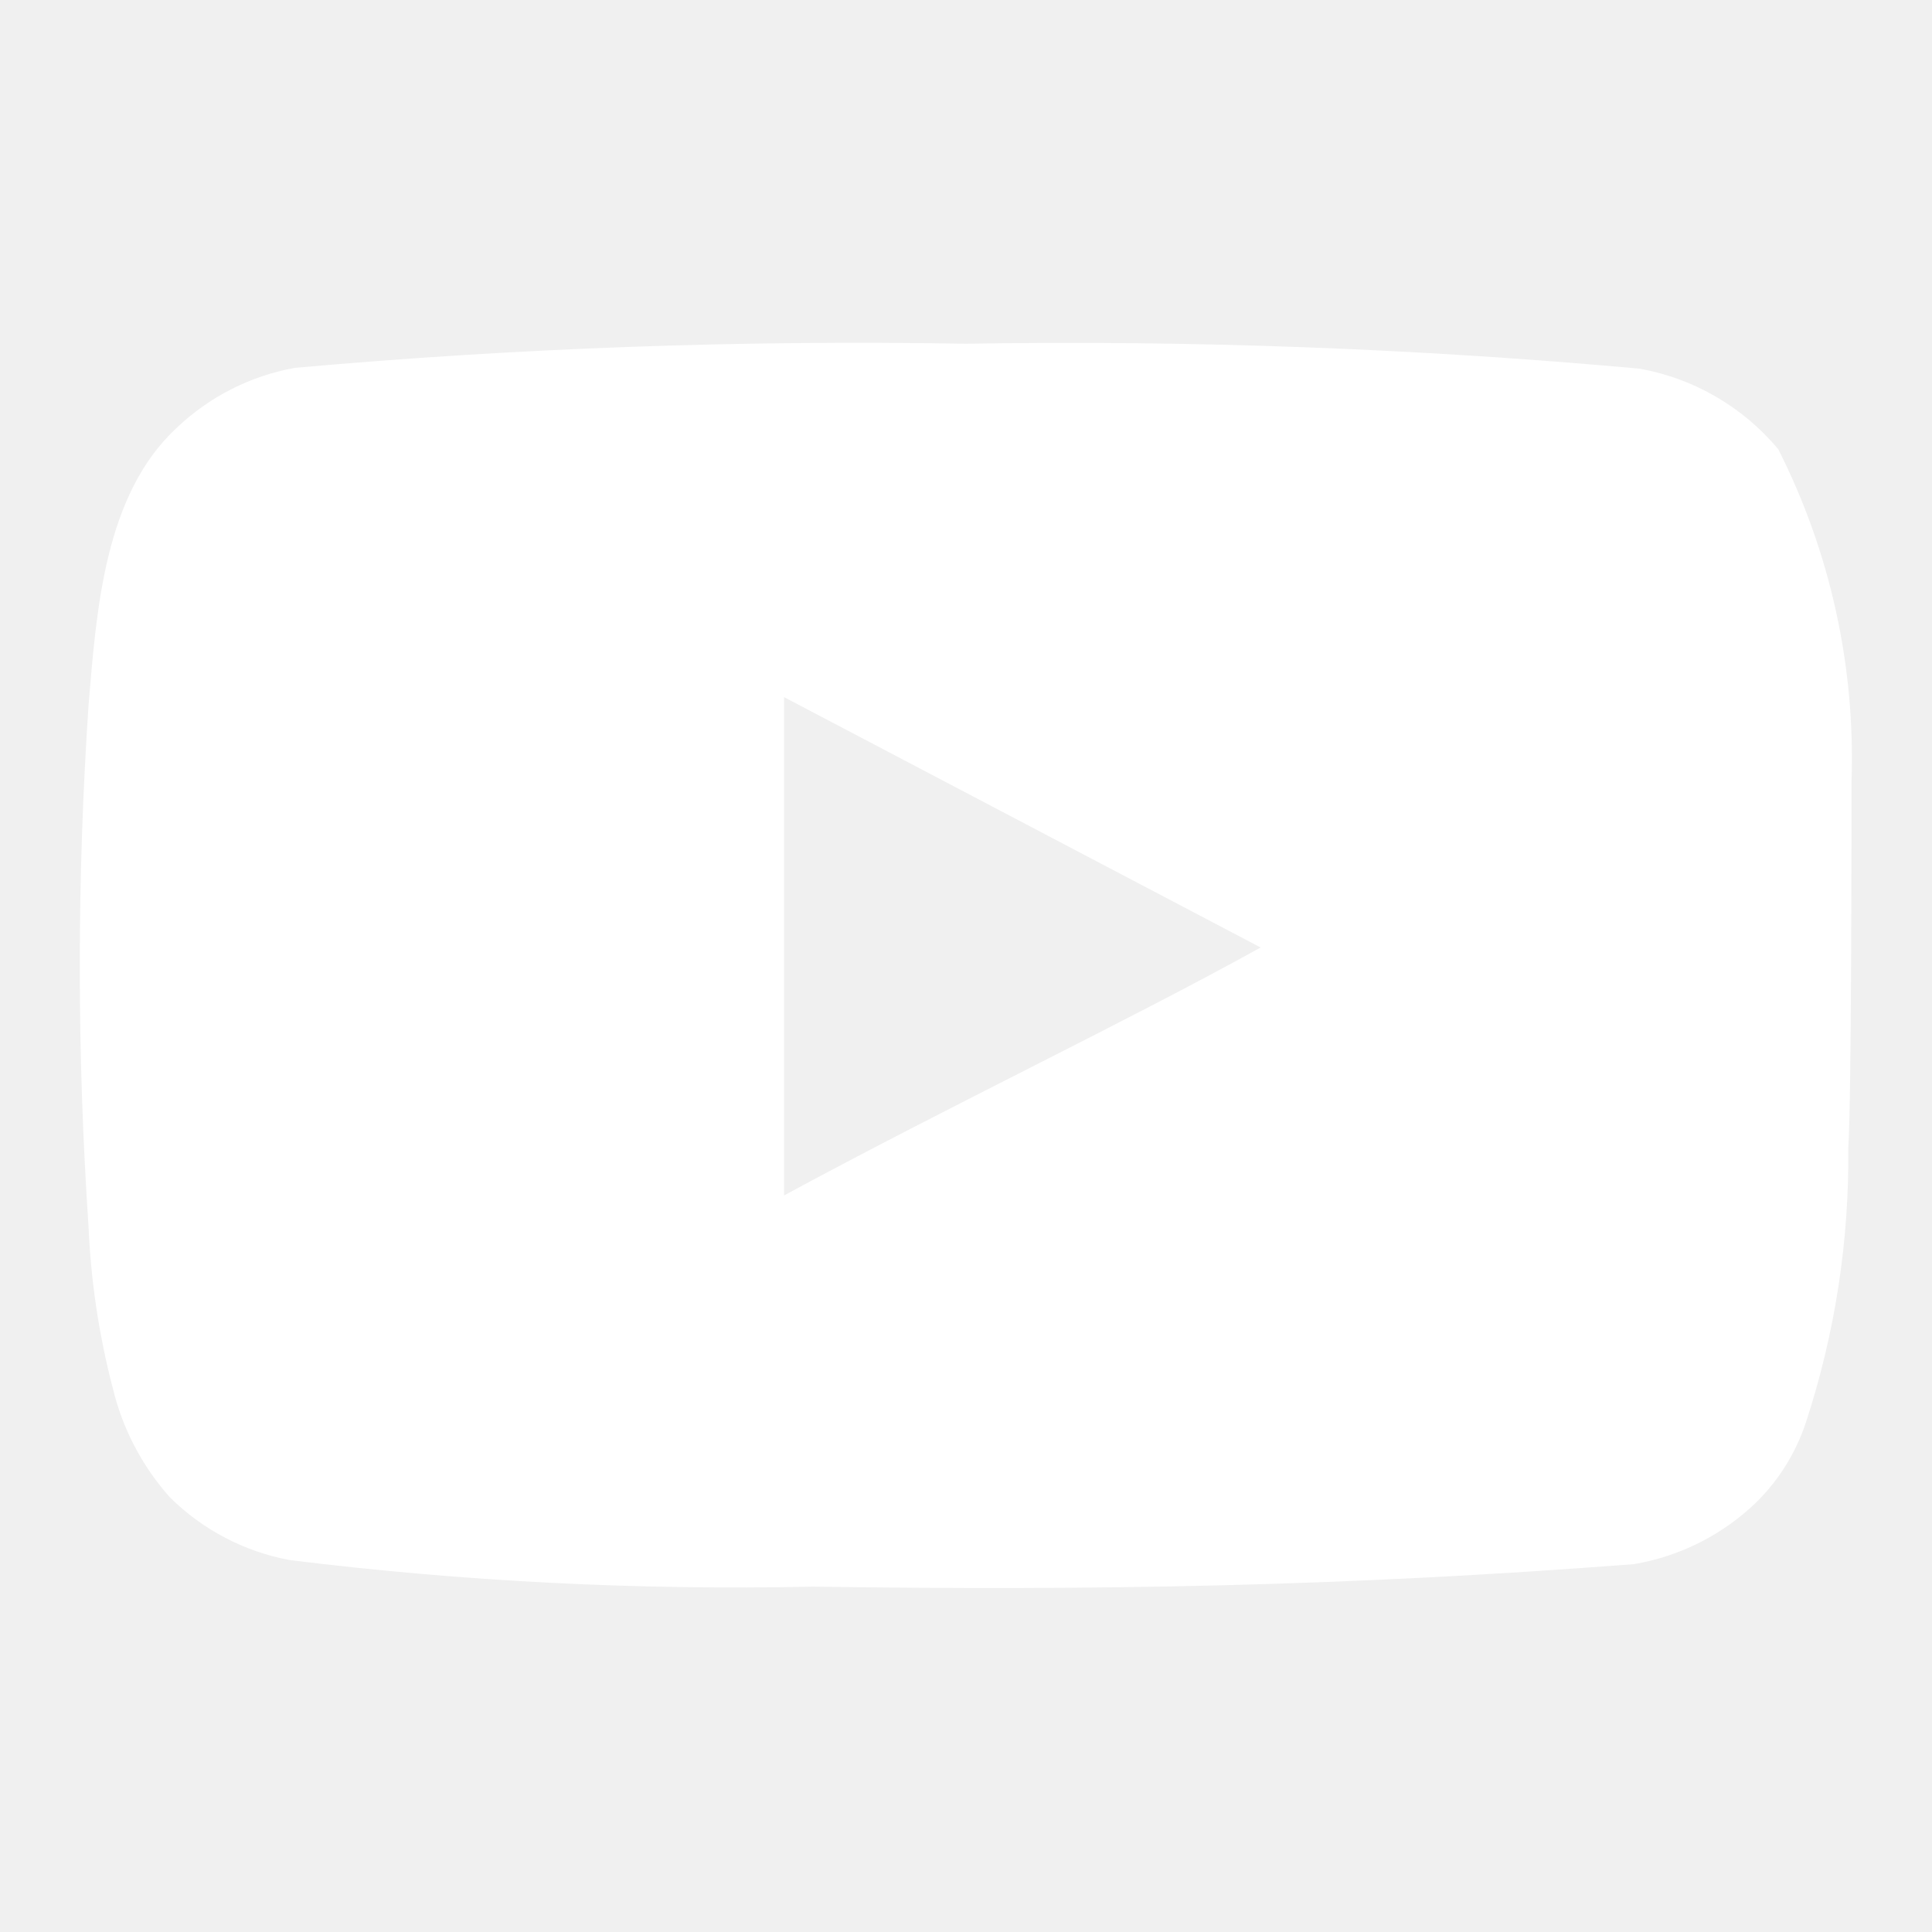
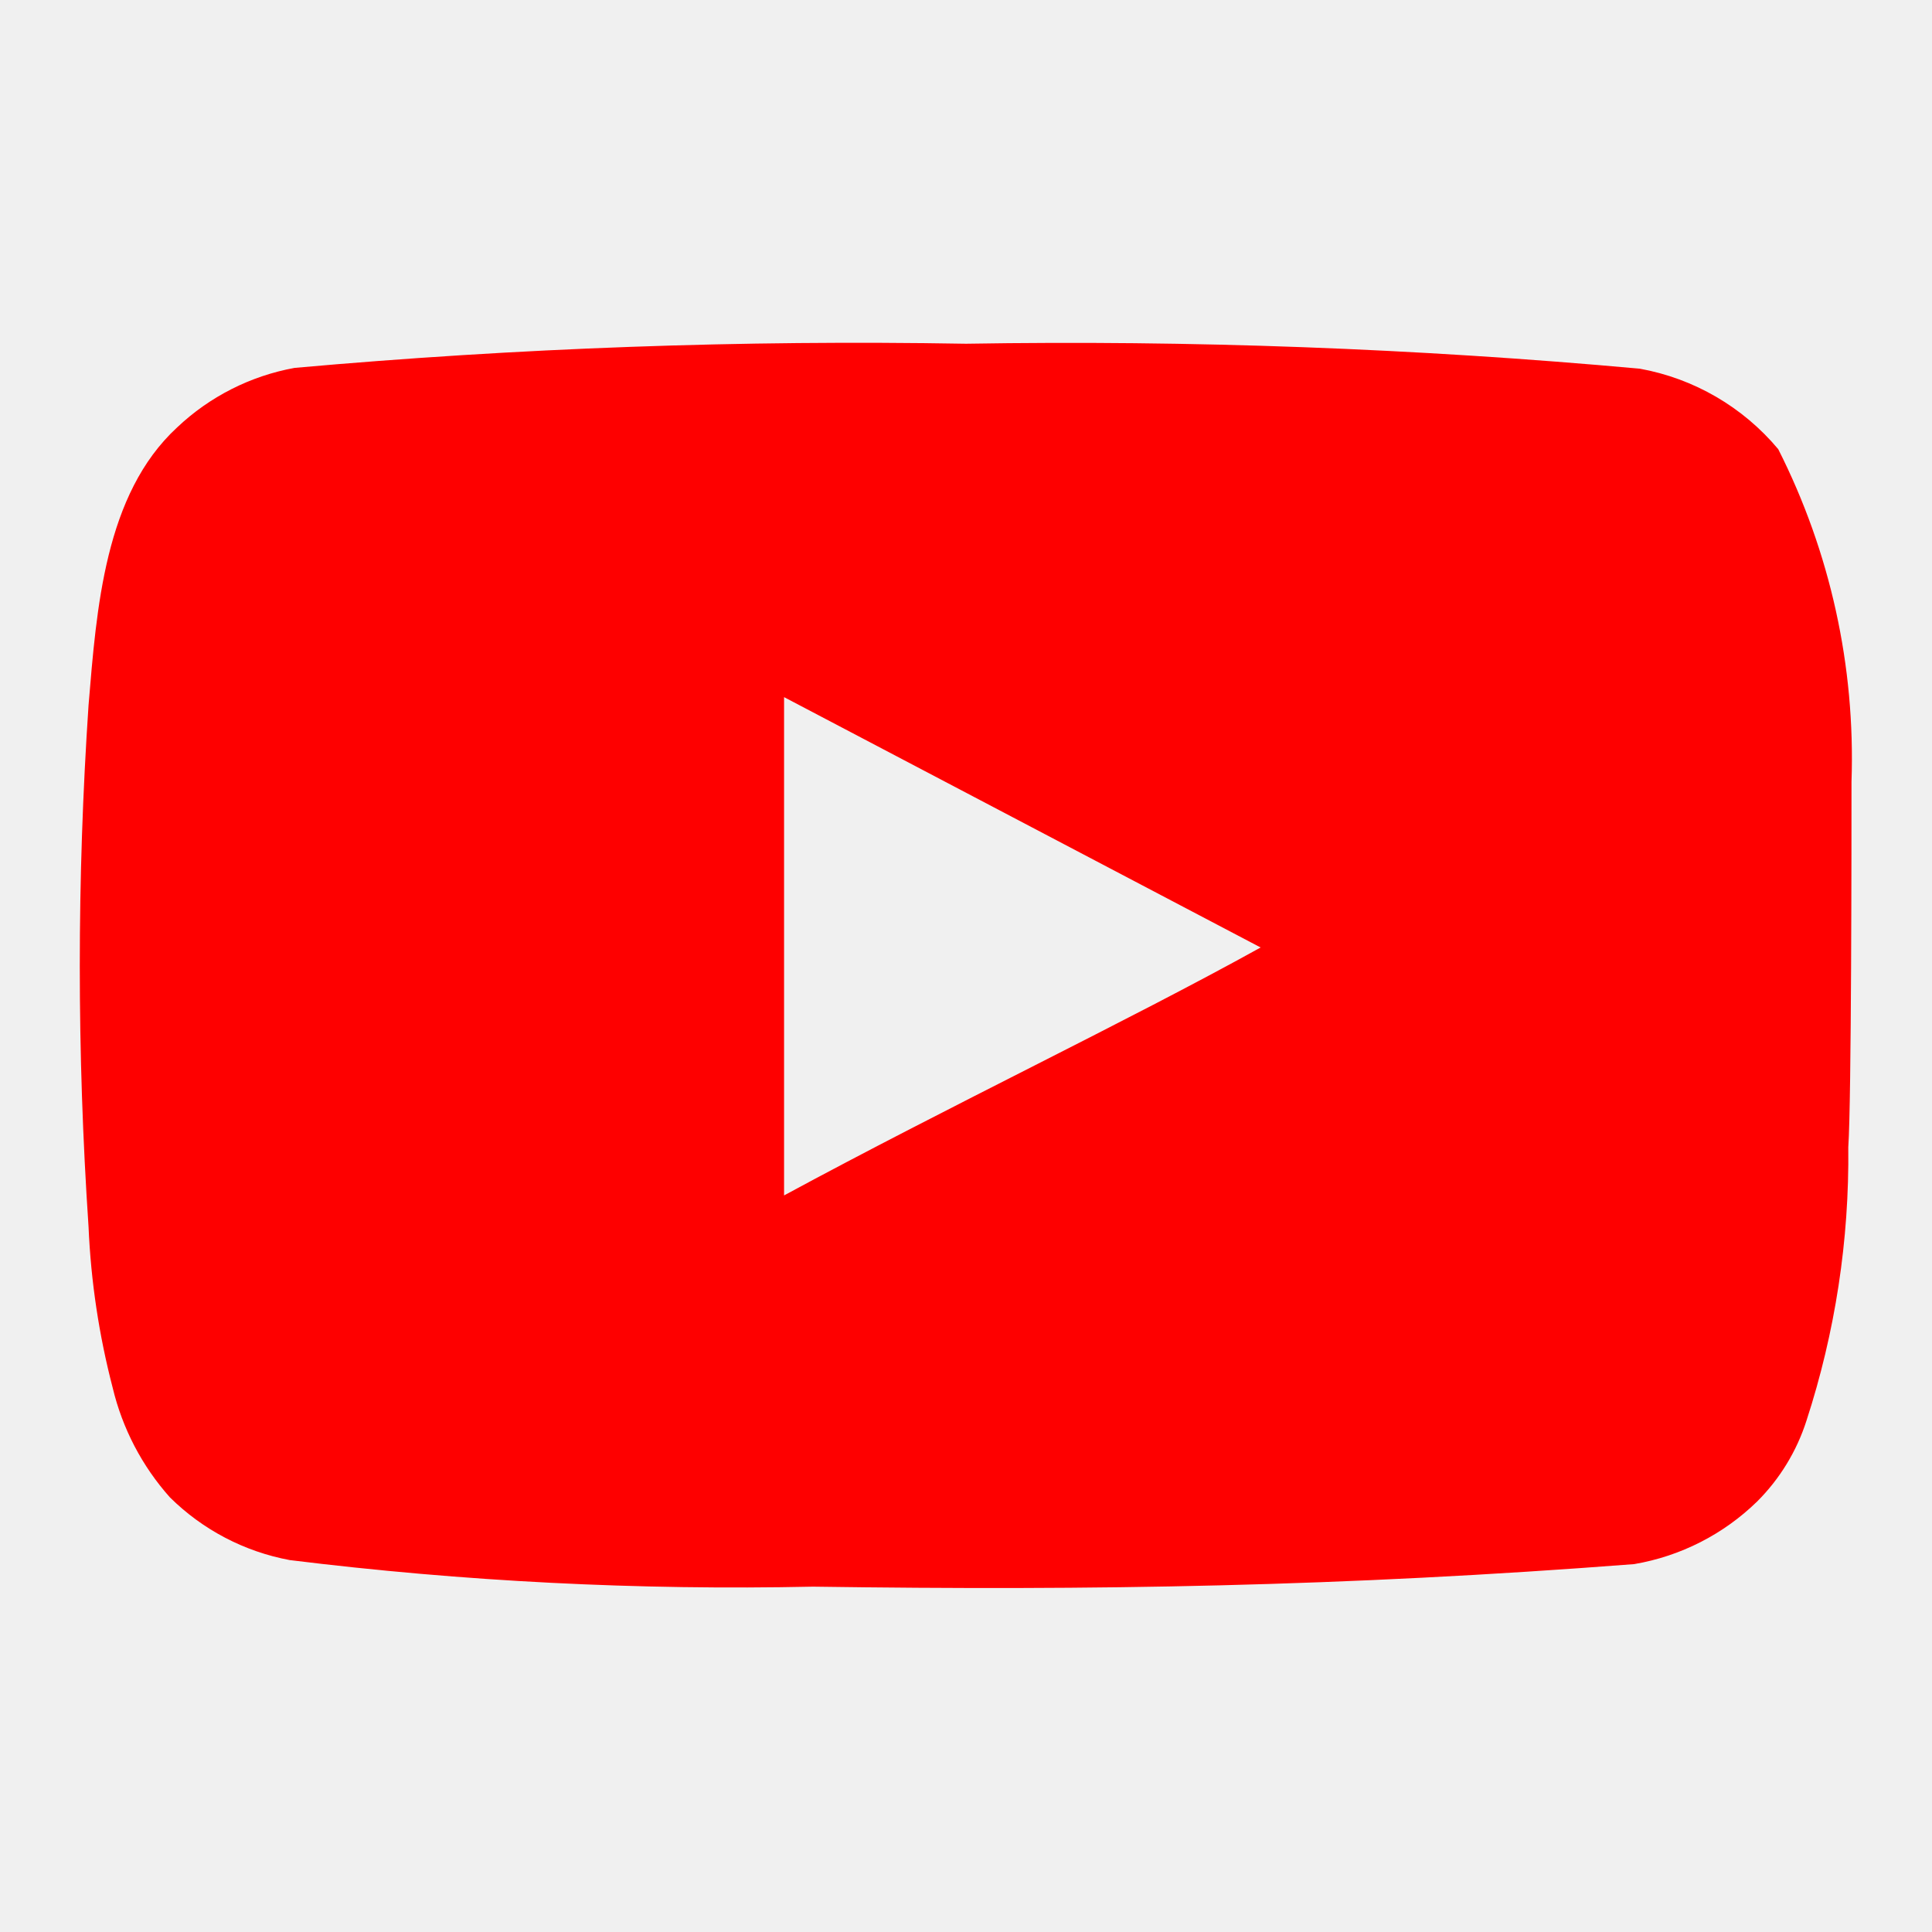
<svg xmlns="http://www.w3.org/2000/svg" viewBox="0 0 24 24" id="youtube">
-   <path d="M23,9.71a8.5,8.5,0,0,0-.91-4.13,2.92,2.92,0,0,0-1.72-1A78.36,78.36,0,0,0,12,4.27a78.45,78.45,0,0,0-8.34.3,2.87,2.87,0,0,0-1.46.74c-.9.83-1,2.25-1.1,3.45a48.29,48.29,0,0,0,0,6.48,9.55,9.55,0,0,0,.3,2,3.14,3.14,0,0,0,.71,1.36,2.86,2.86,0,0,0,1.49.78,45.18,45.18,0,0,0,6.5.33c3.5.05,6.57,0,10.2-.28a2.88,2.88,0,0,0,1.53-.78,2.49,2.49,0,0,0,.61-1,10.58,10.58,0,0,0,.52-3.4C23,13.69,23,10.31,23,9.71ZM9.74,14.85V8.66l5.92,3.11C14,12.69,11.81,13.73,9.74,14.85Z" fill="#ffffff" class="color000000 svgShape" />
+   <path d="M23,9.71a8.5,8.5,0,0,0-.91-4.13,2.92,2.92,0,0,0-1.72-1A78.36,78.36,0,0,0,12,4.27a78.45,78.45,0,0,0-8.34.3,2.87,2.87,0,0,0-1.46.74c-.9.83-1,2.25-1.1,3.45a48.29,48.29,0,0,0,0,6.48,9.55,9.55,0,0,0,.3,2,3.14,3.14,0,0,0,.71,1.36,2.86,2.86,0,0,0,1.49.78,45.18,45.18,0,0,0,6.5.33c3.5.05,6.57,0,10.2-.28a2.88,2.88,0,0,0,1.53-.78,2.49,2.49,0,0,0,.61-1,10.58,10.58,0,0,0,.52-3.4C23,13.69,23,10.31,23,9.71ZM9.74,14.85V8.66l5.92,3.11C14,12.69,11.81,13.73,9.74,14.85Z" fill="#fe0000" class="color000000 svgShape" />
</svg>
